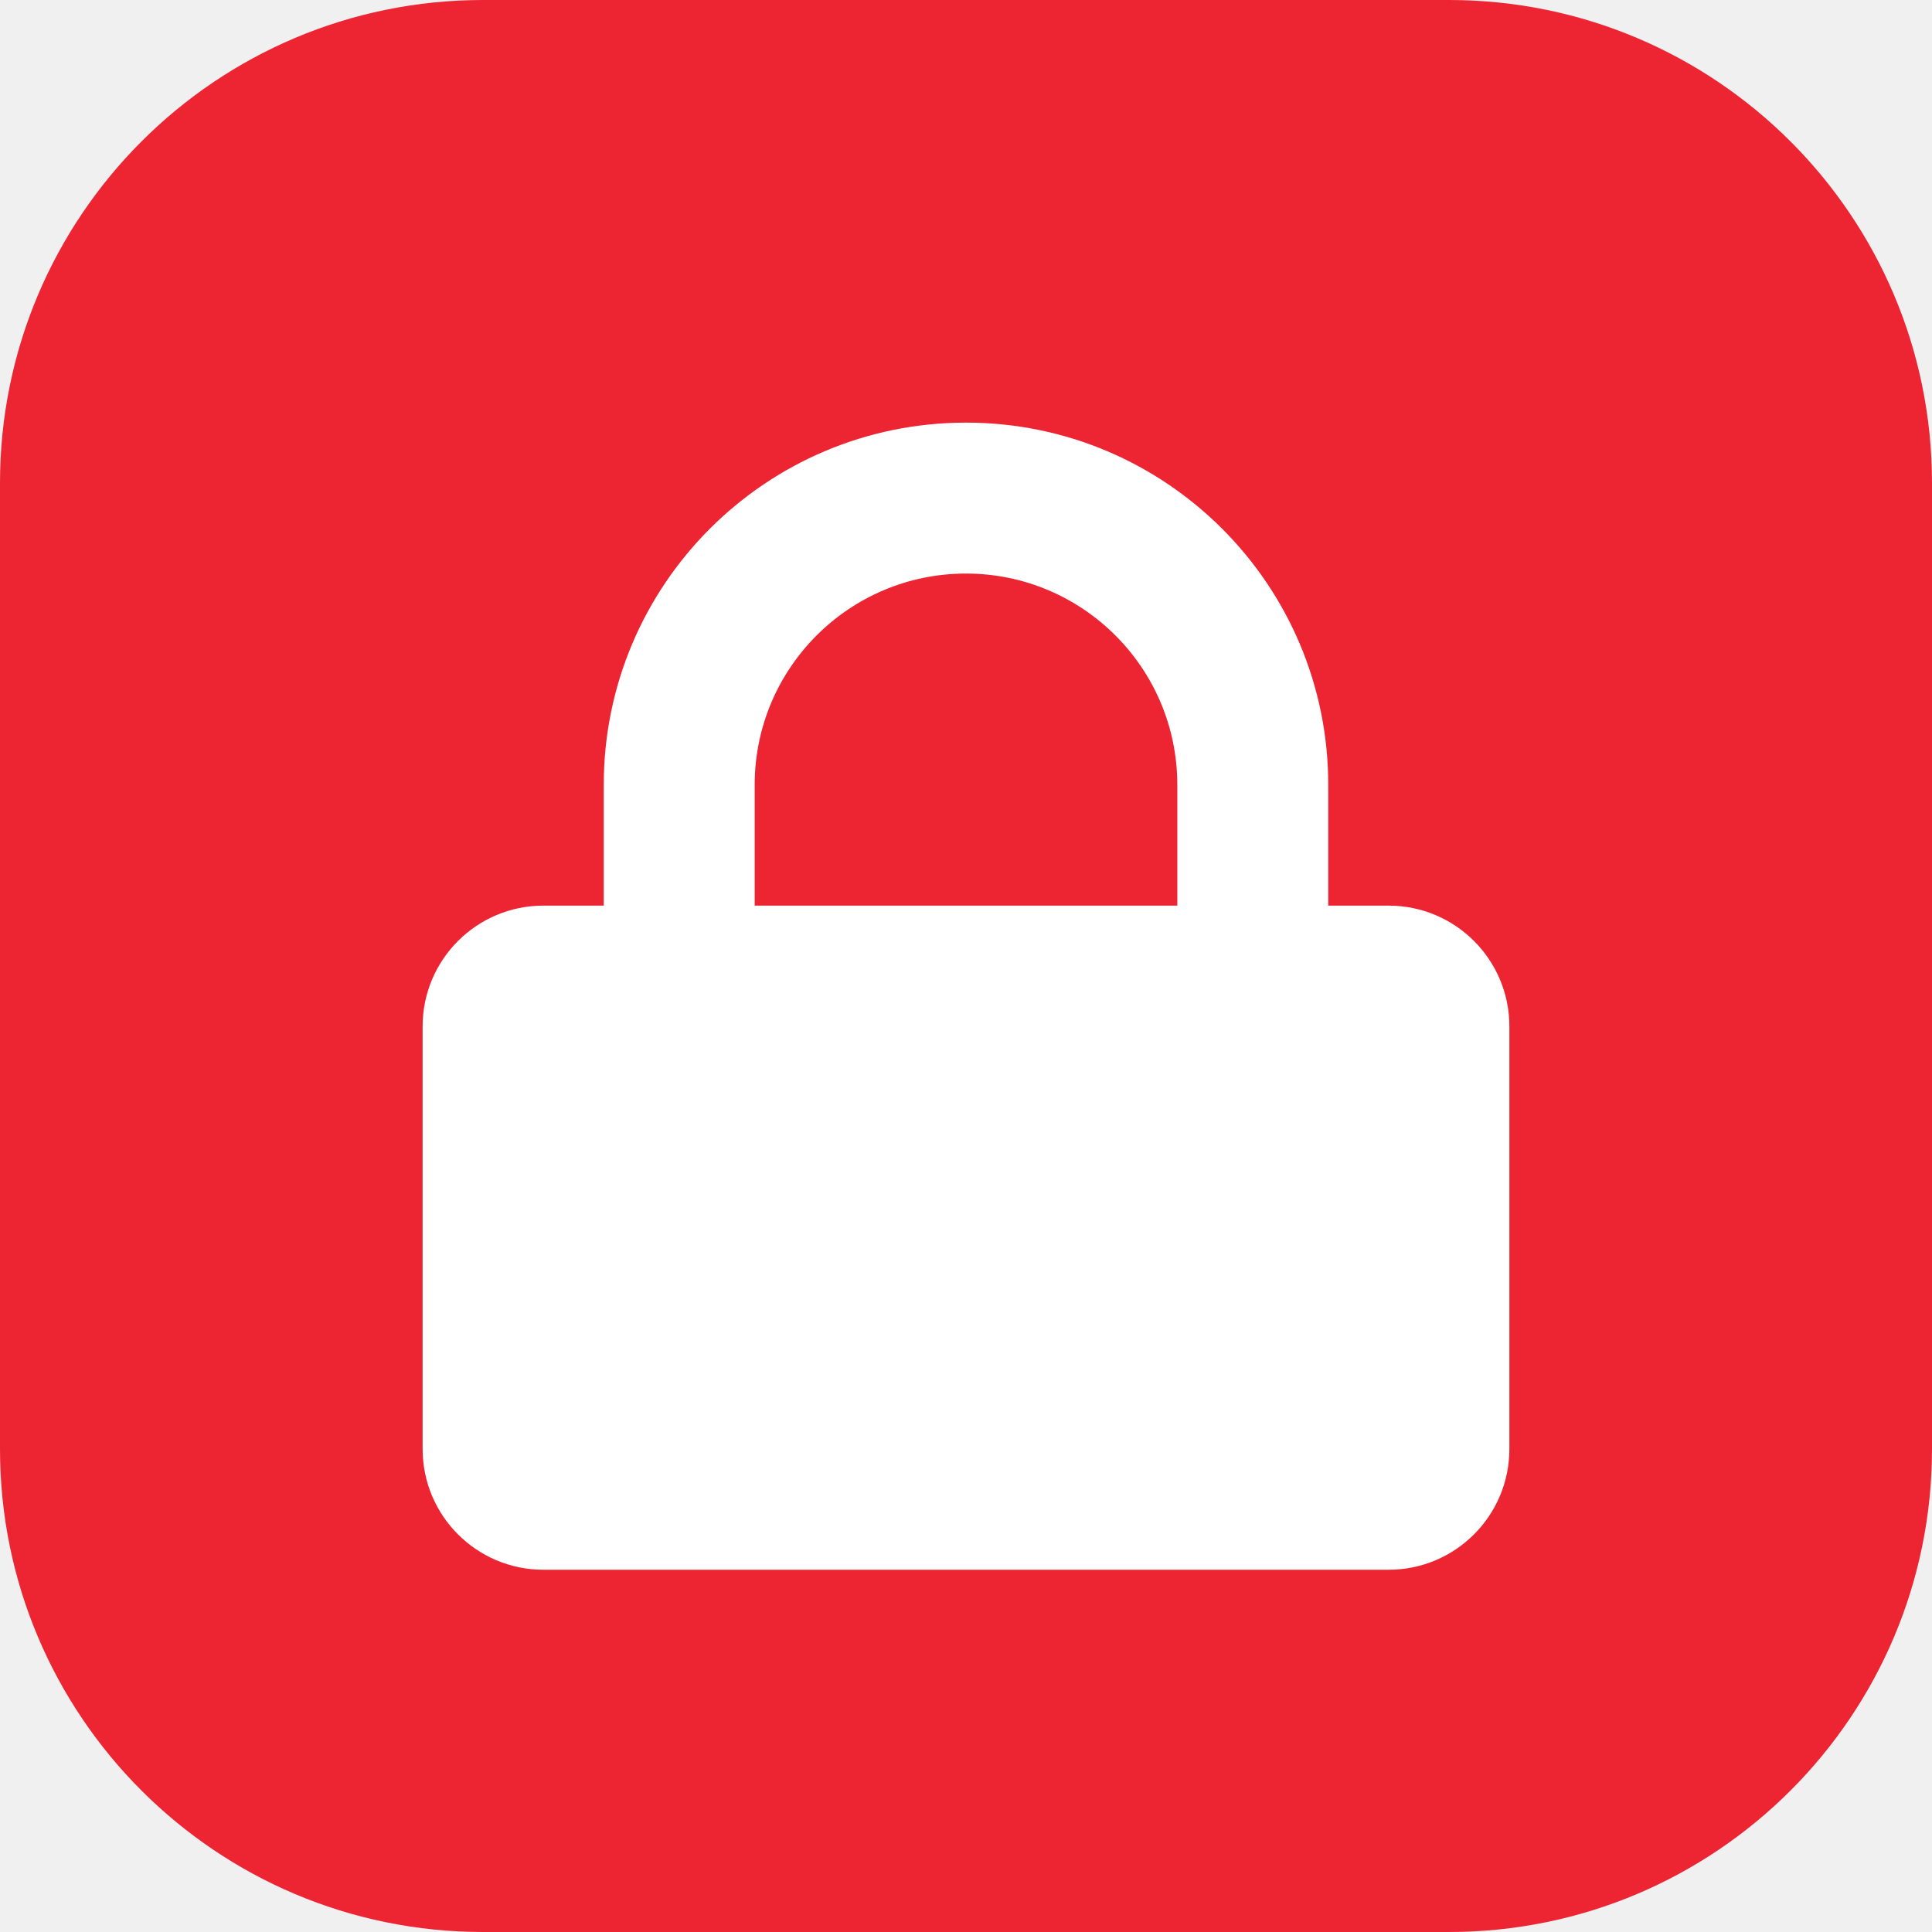
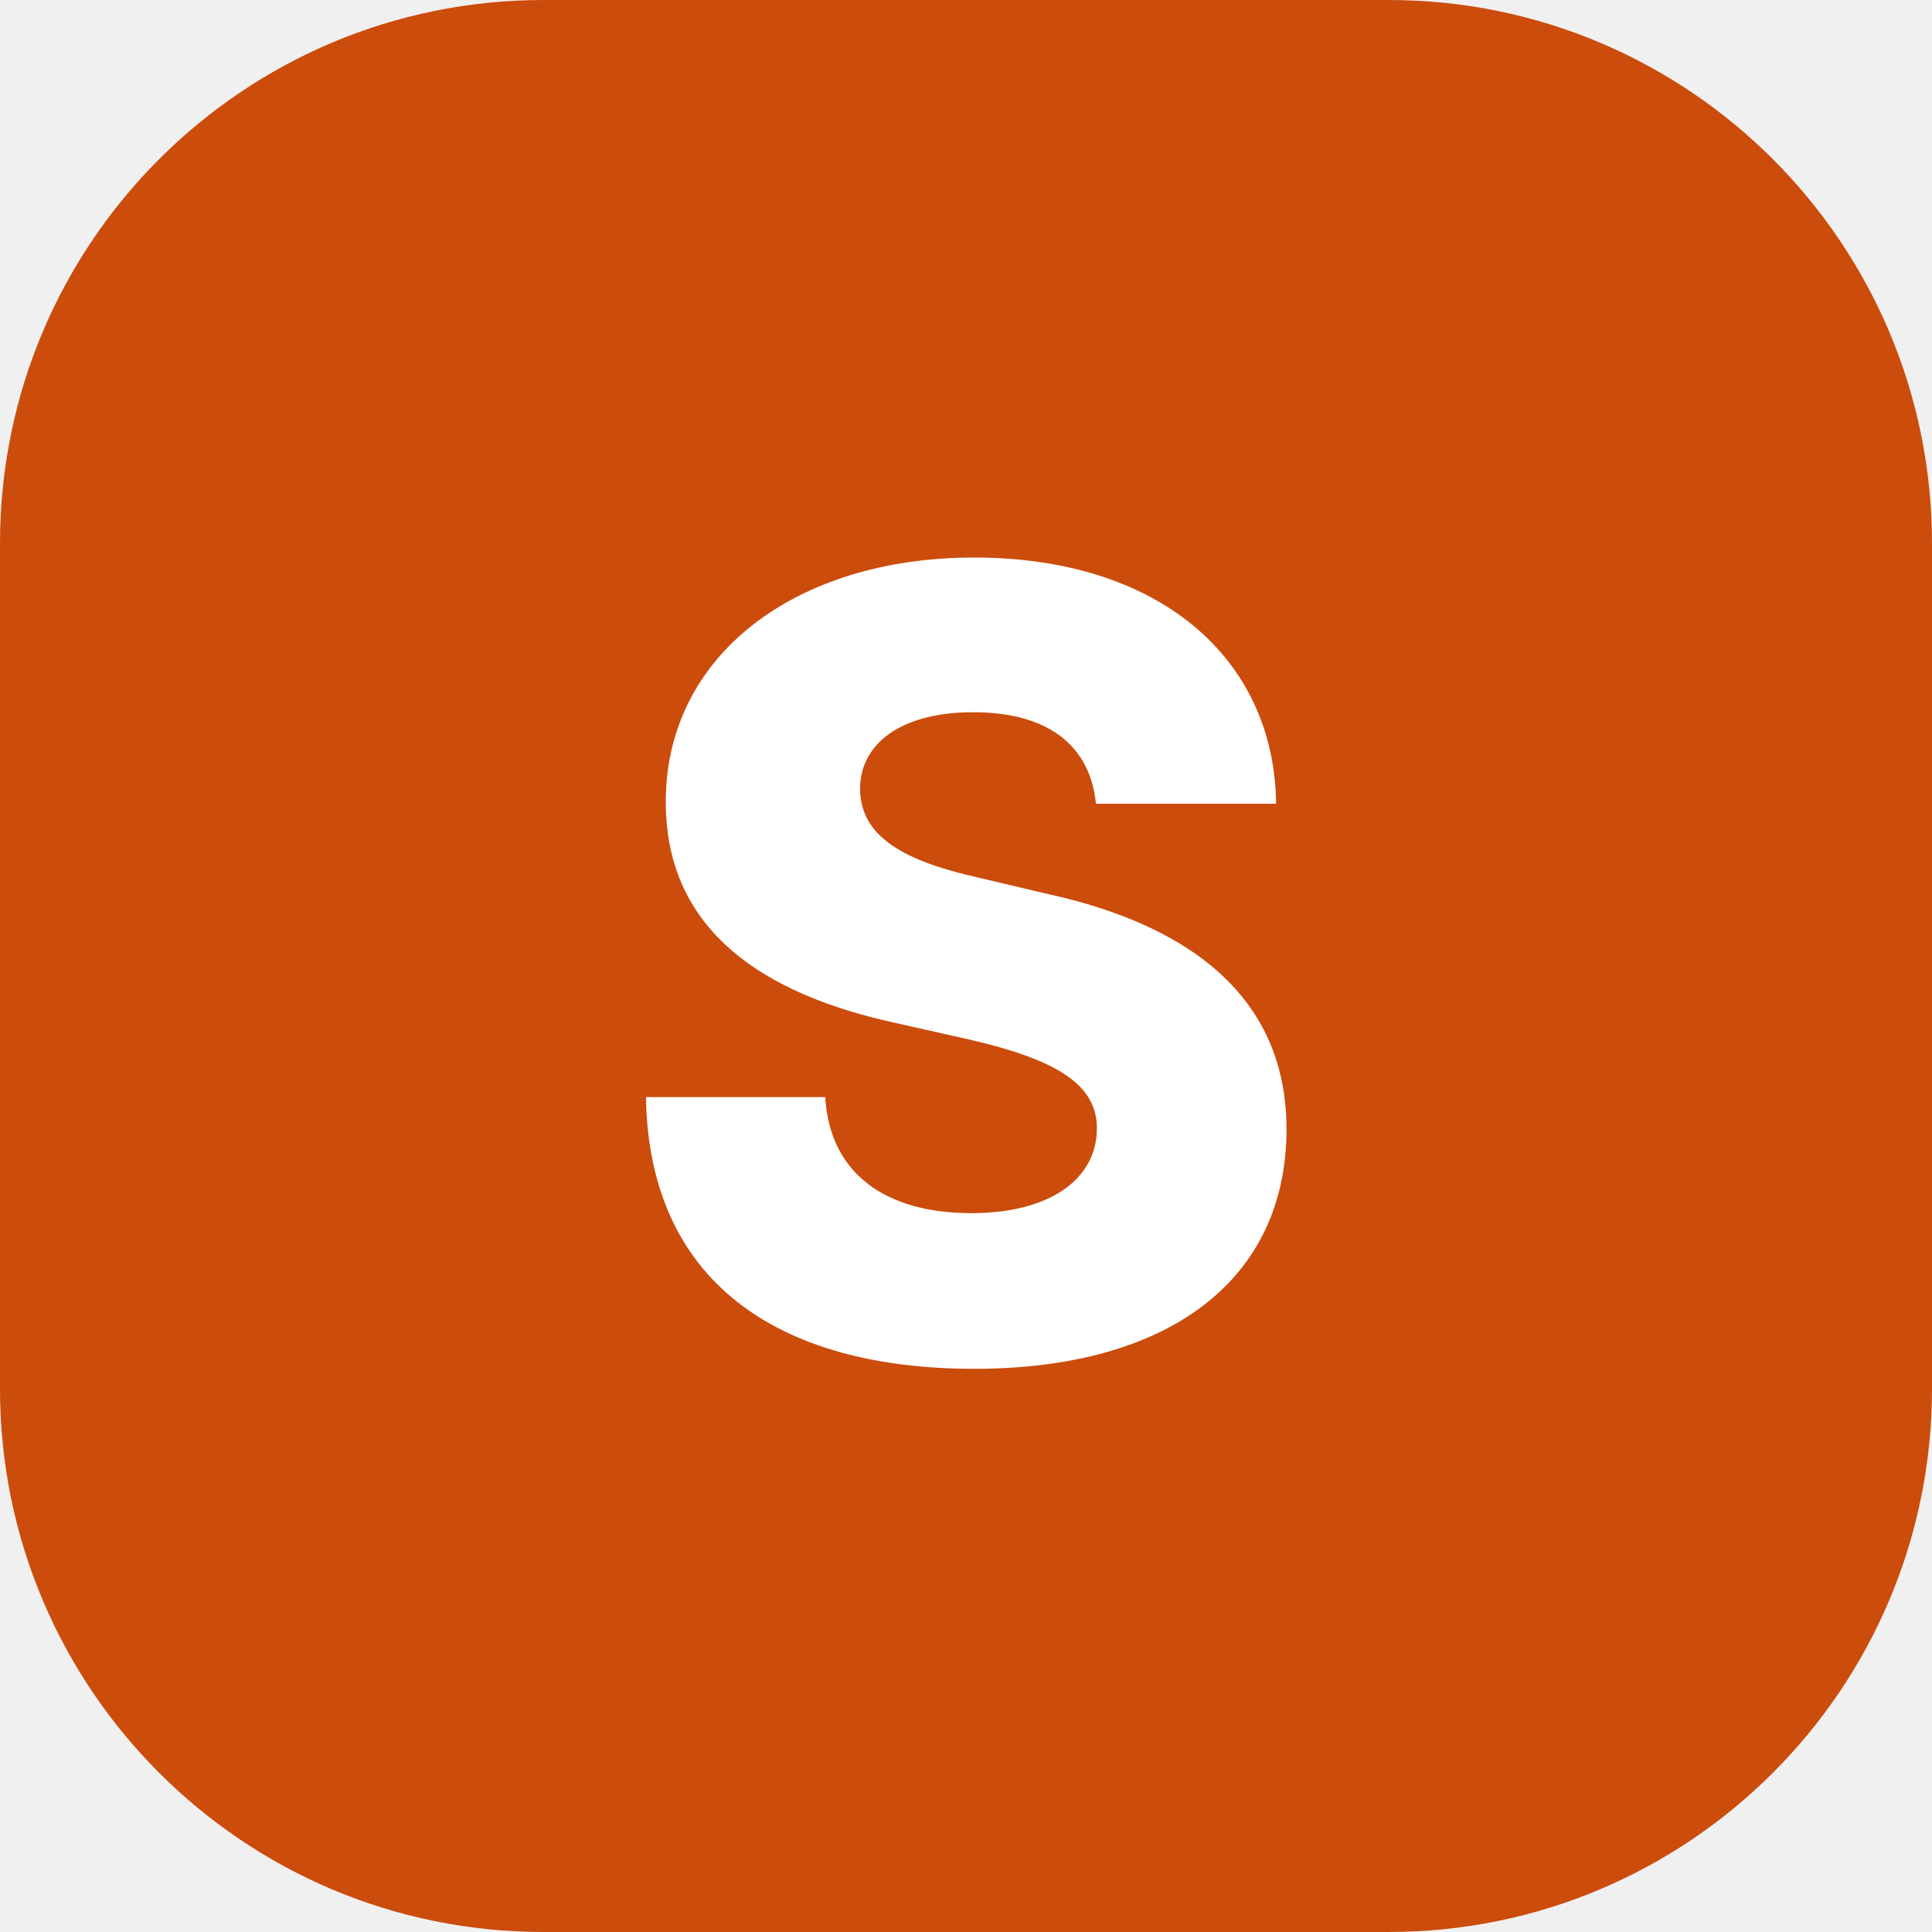
<svg xmlns="http://www.w3.org/2000/svg" viewBox="0 0 32 32">
-   <rect width="32" height="32" rx="8" fill="#ed2533" />
-   <path d="M16 7a6 6 0 0 1 6 6v2h1a2 2 0 0 1 2 2v7a2 2 0 0 1-2 2H9a2 2 0 0 1-2-2v-7a2 2 0 0 1 2-2h1v-2a6 6 0 0 1 6-6zm0 2.5A3.5 3.5 0 0 0 12.5 13v2h7v-2A3.5 3.5 0 0 0 16 9.5z" fill="#fff" />
+   <rect width="32" height="32" rx="9" fill="#cc4c0c" />
+   <text x="16" y="22.5" text-anchor="middle" font-family="system-ui, -apple-system, sans-serif" font-size="18" font-weight="800" fill="#fff">S</text>
</svg>
